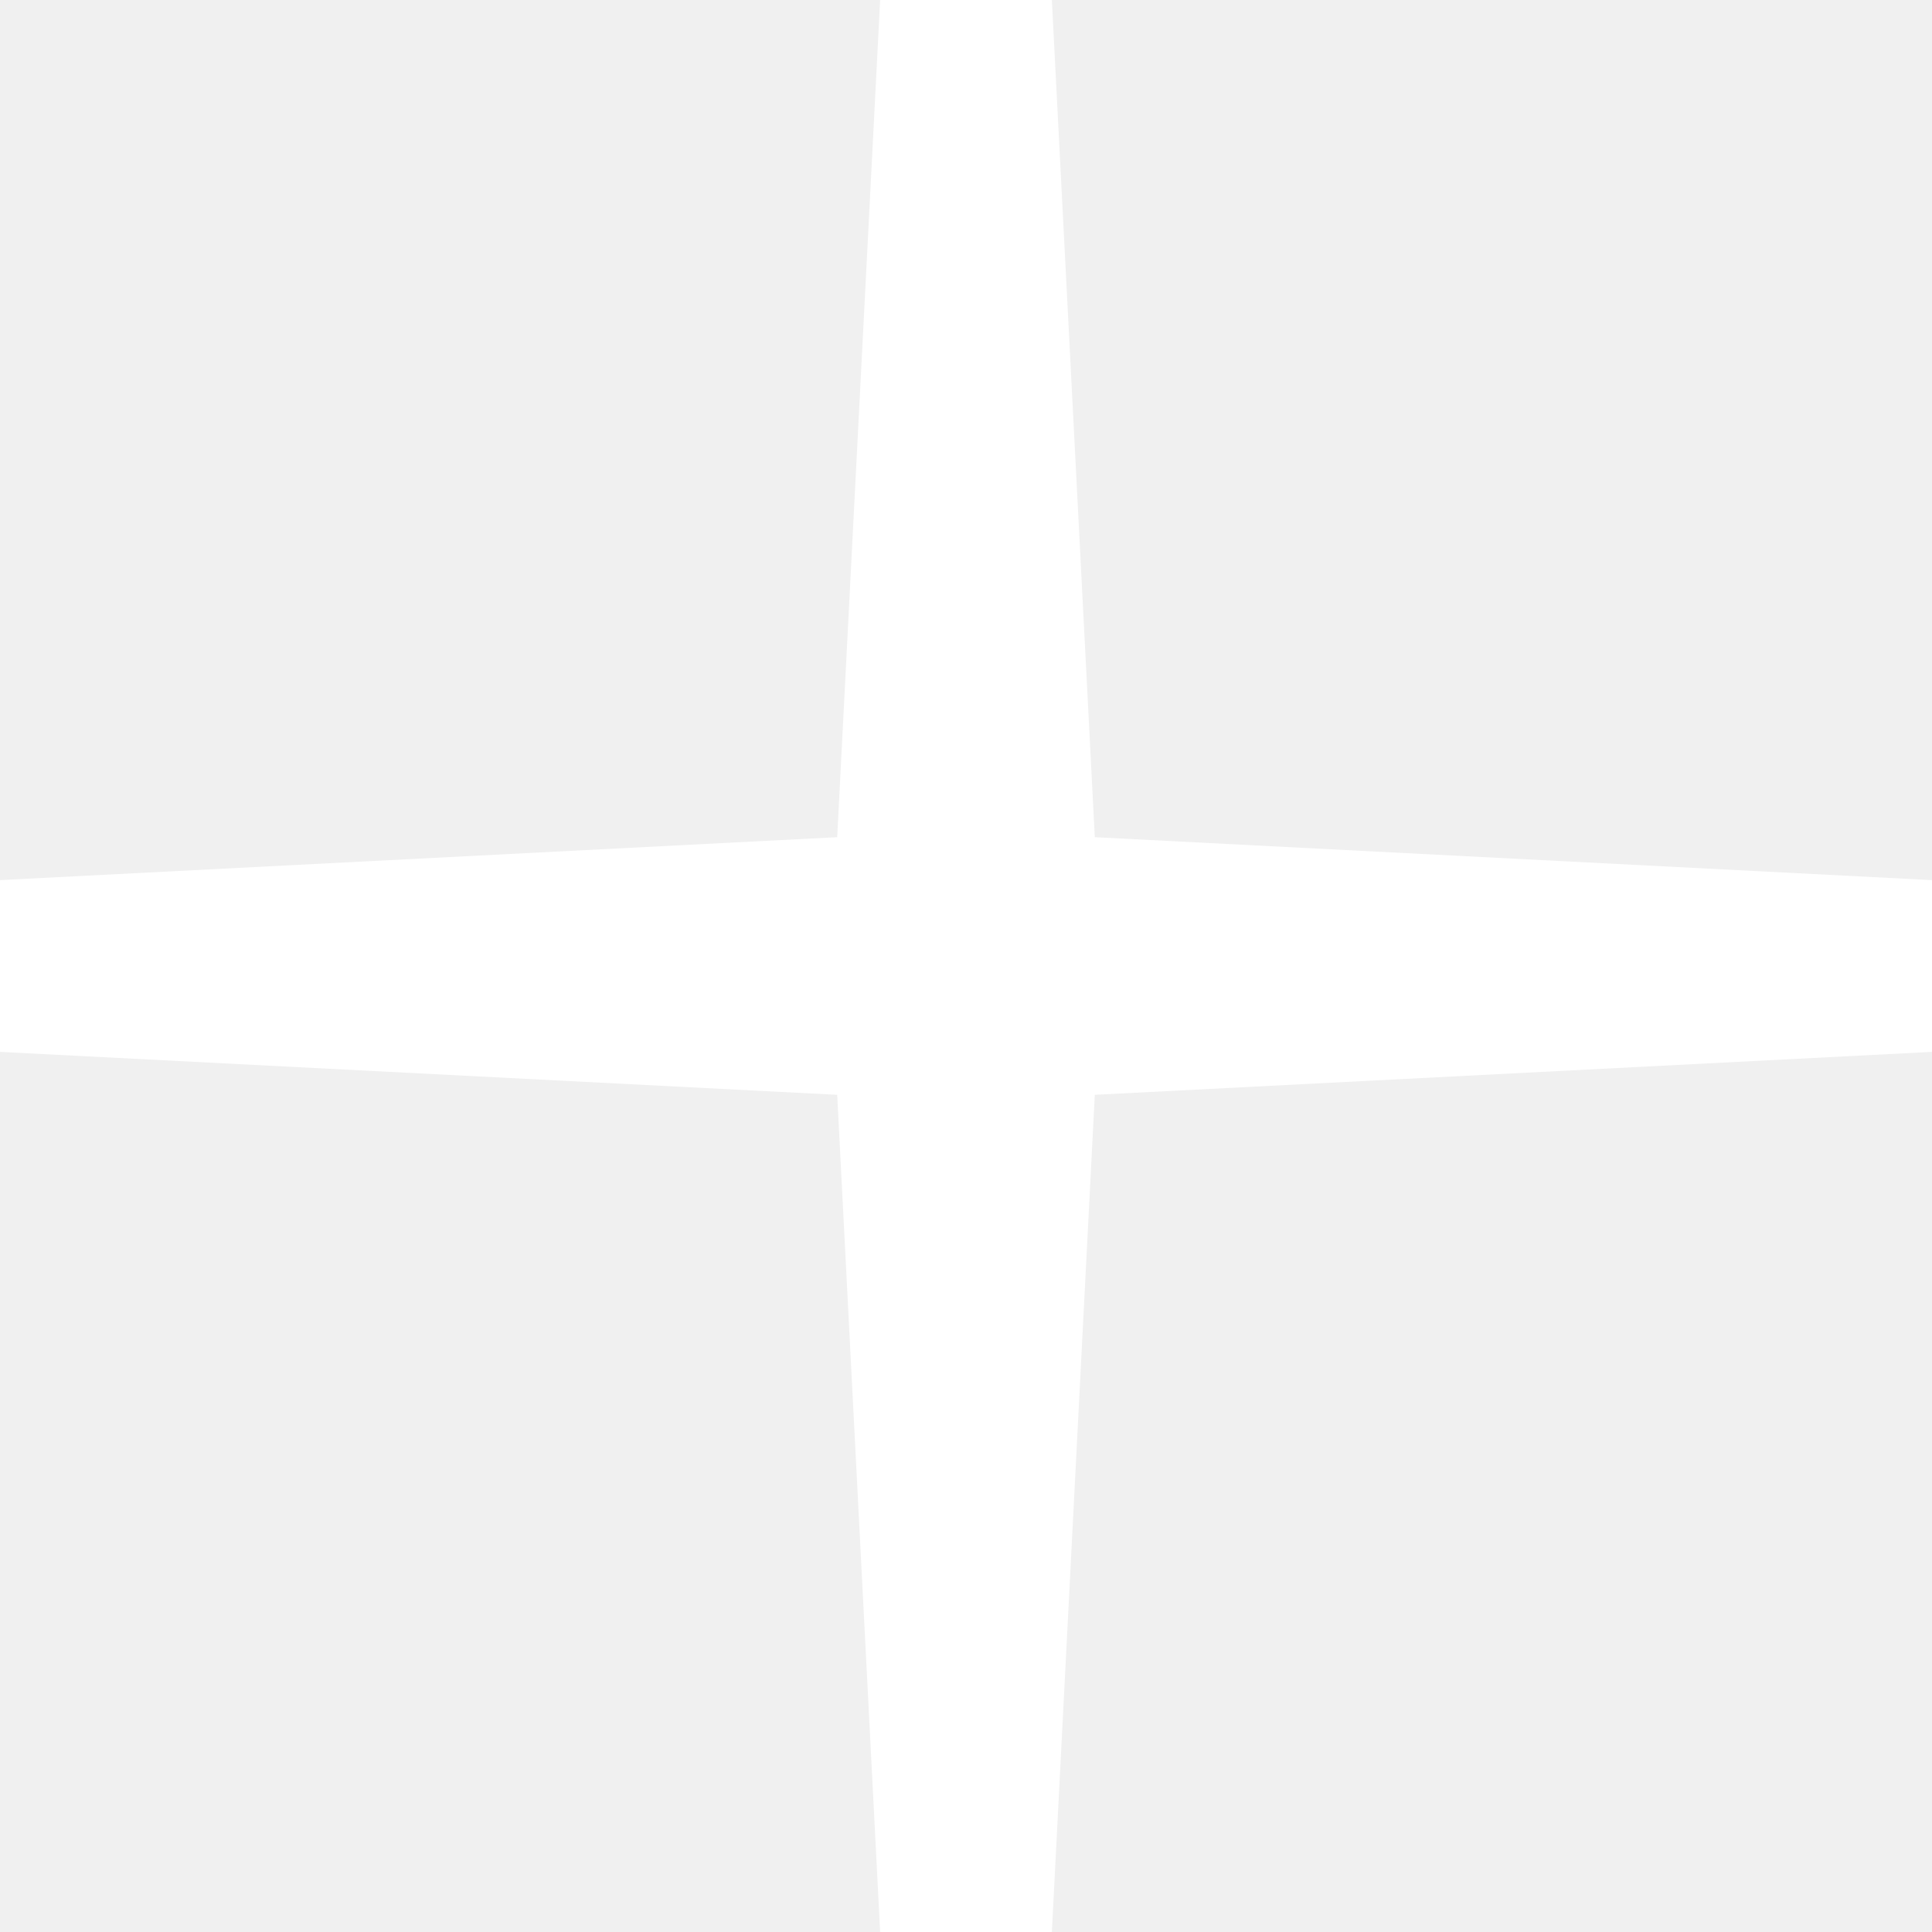
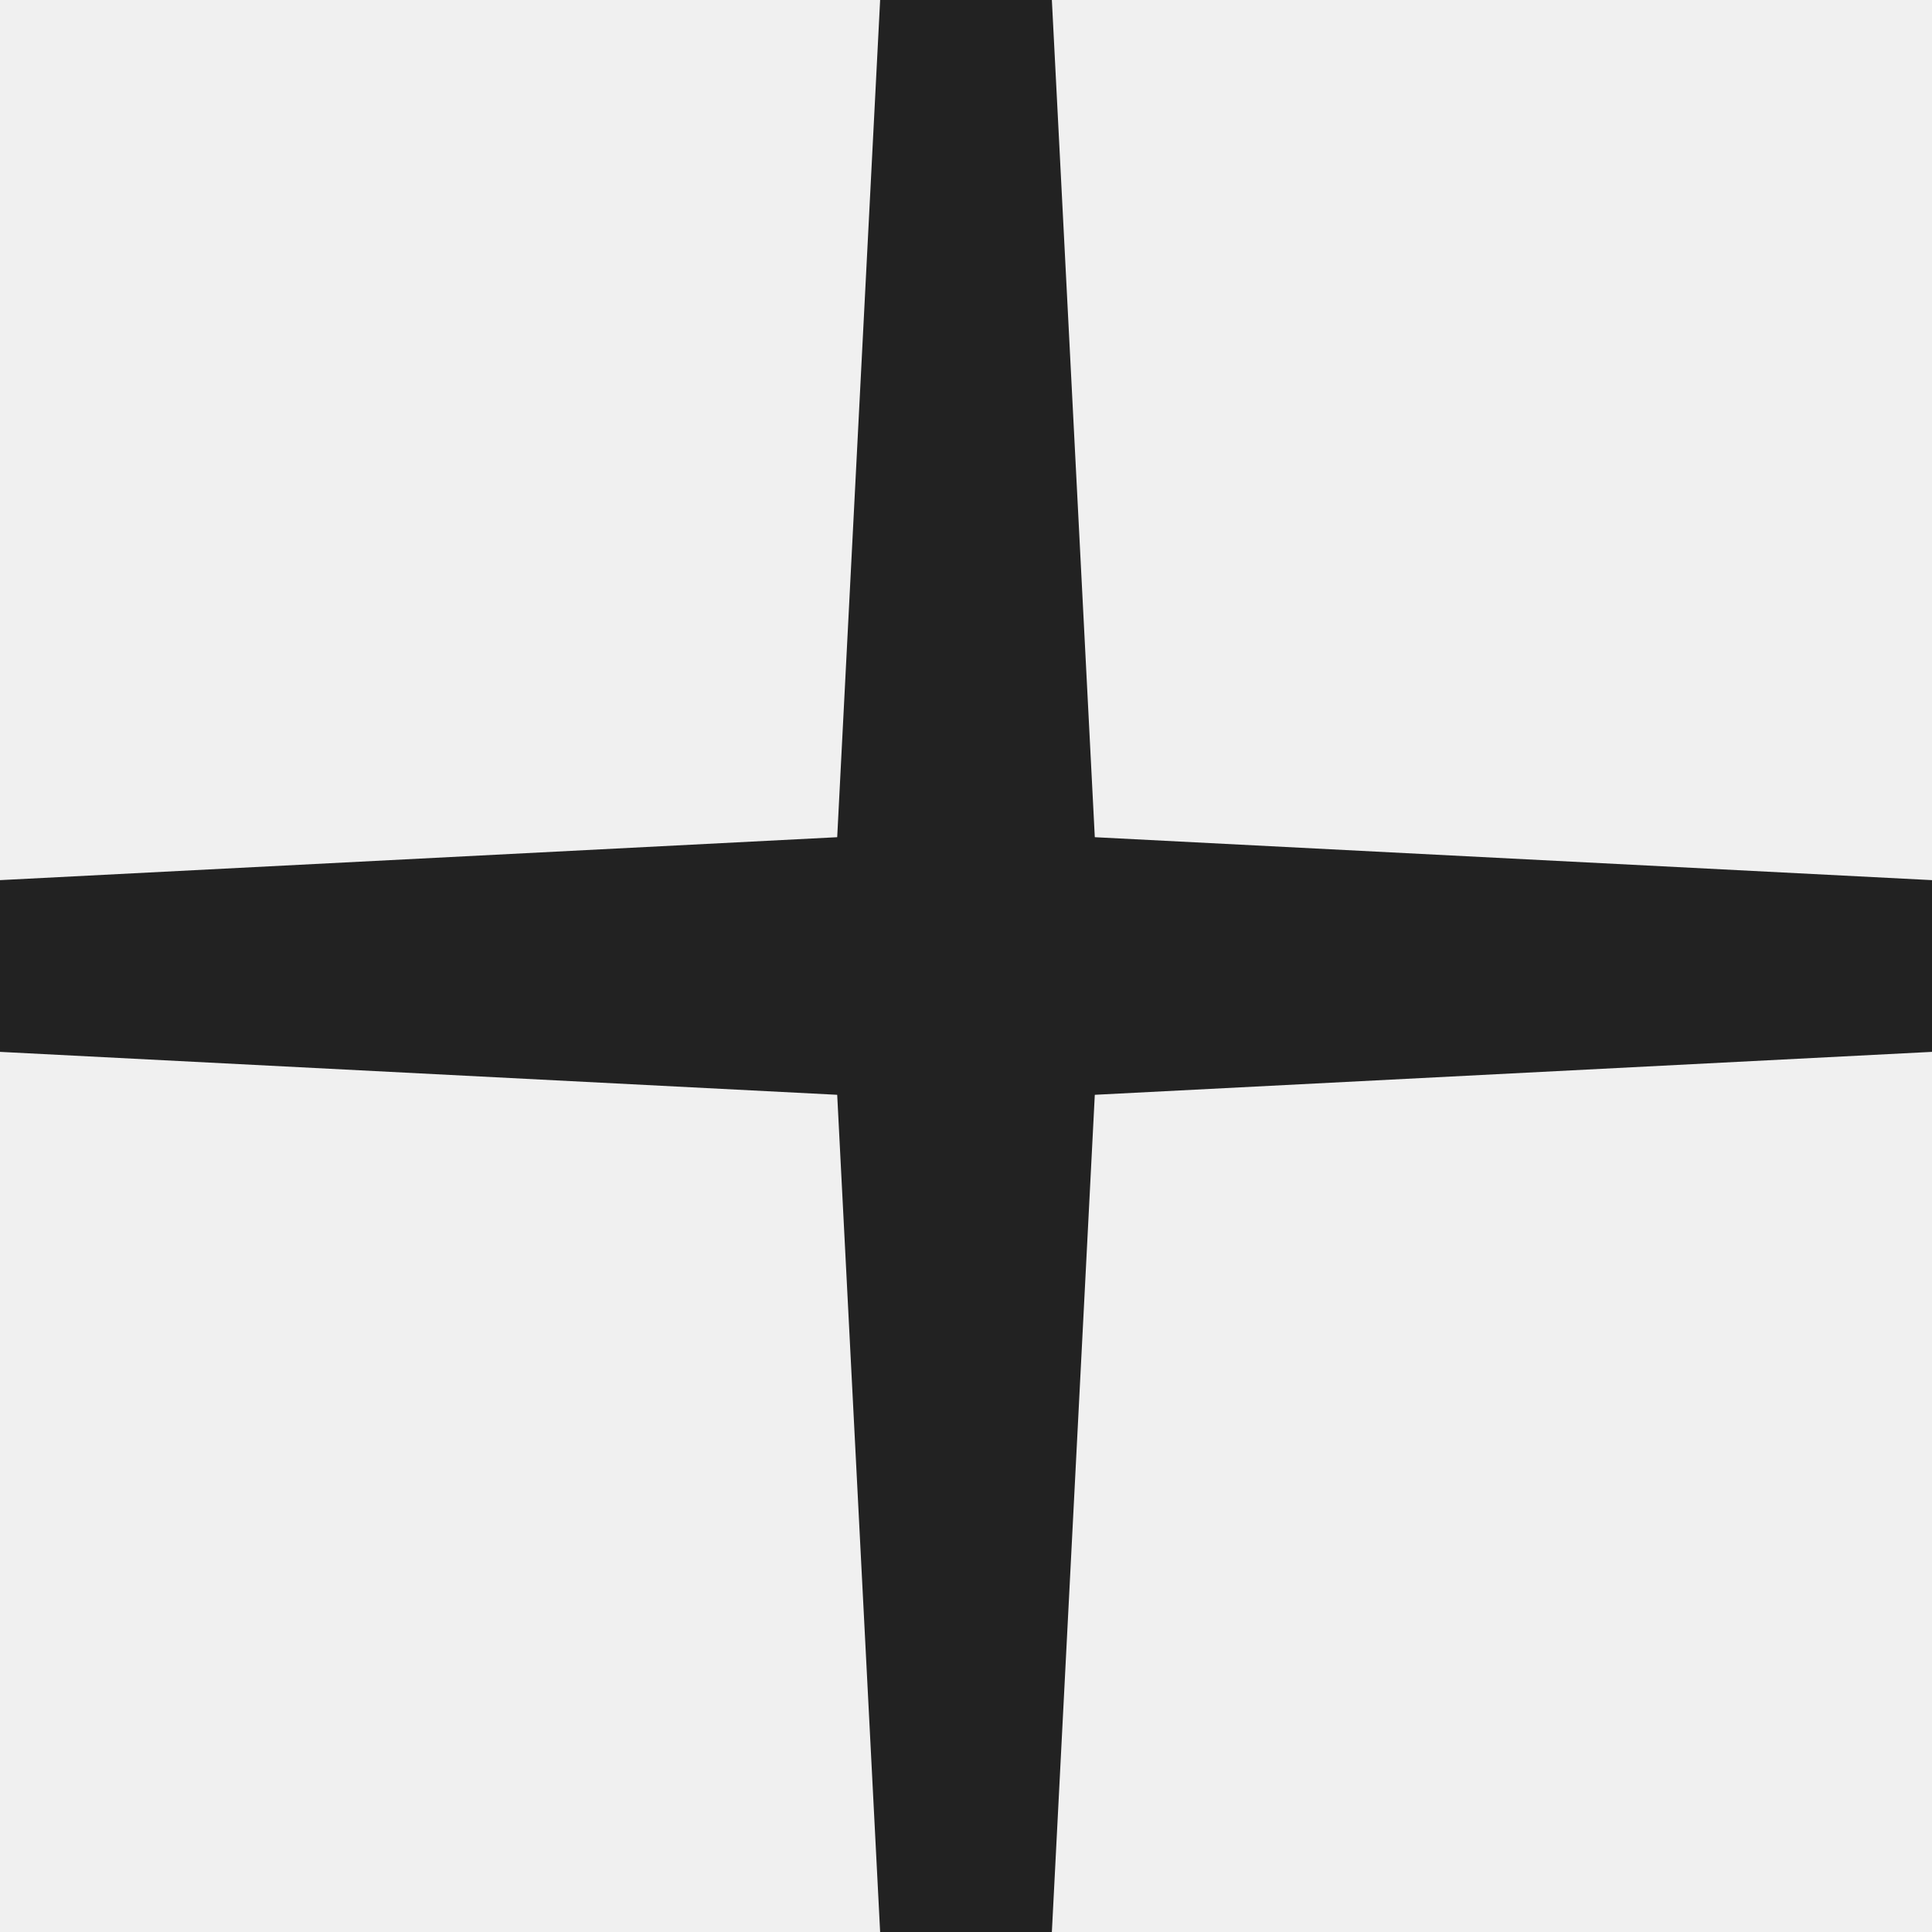
<svg xmlns="http://www.w3.org/2000/svg" version="1.1" id="Layer_1" x="0px" y="0px" width="18px" height="18px" viewBox="0 0 18 18" enable-background="new 0 0 18 18" xml:space="preserve">
-   <path fill="#FFFFFF" d="M8.2,0h1.6l0.4,7.8L18,8.2v1.6l-7.8,0.4L9.8,18H8.2l-0.4-7.8L0,9.8V8.2l7.8-0.4L8.2,0z" />
+   <path fill="#222" d="M8.2,0h1.6l0.4,7.8L18,8.2v1.6l-7.8,0.4L9.8,18H8.2l-0.4-7.8L0,9.8V8.2l7.8-0.4L8.2,0z" />
</svg>
